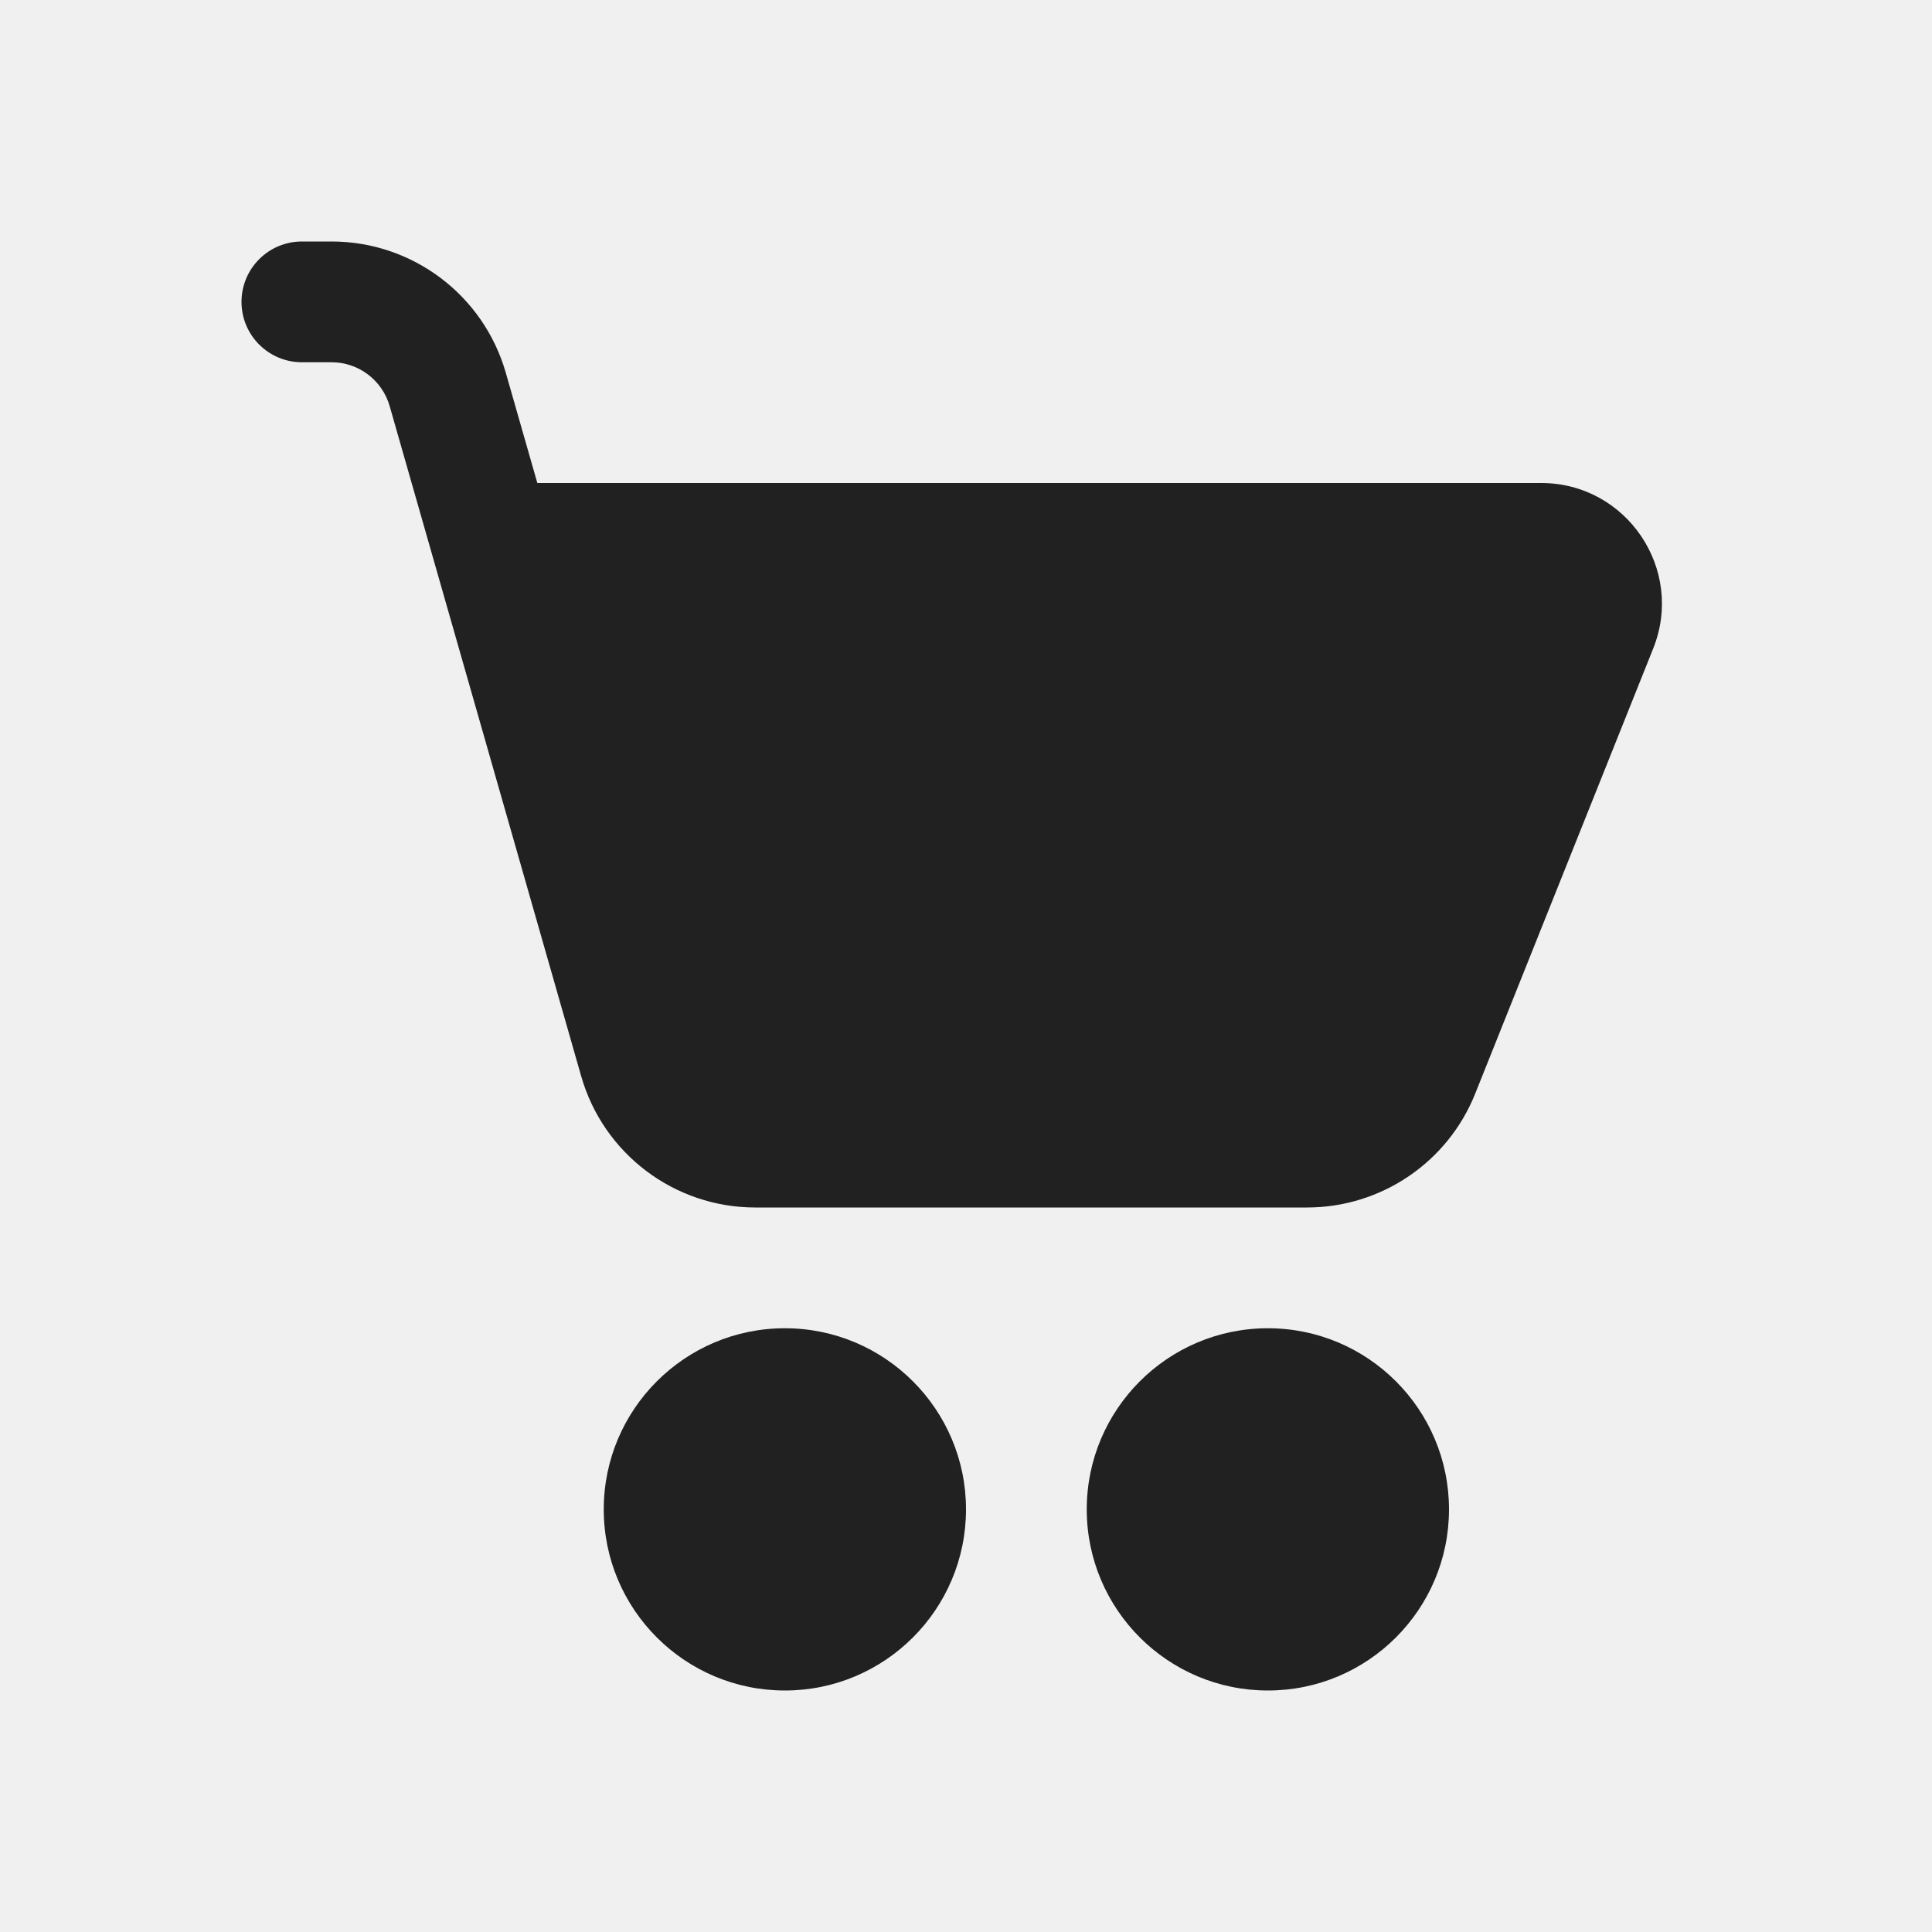
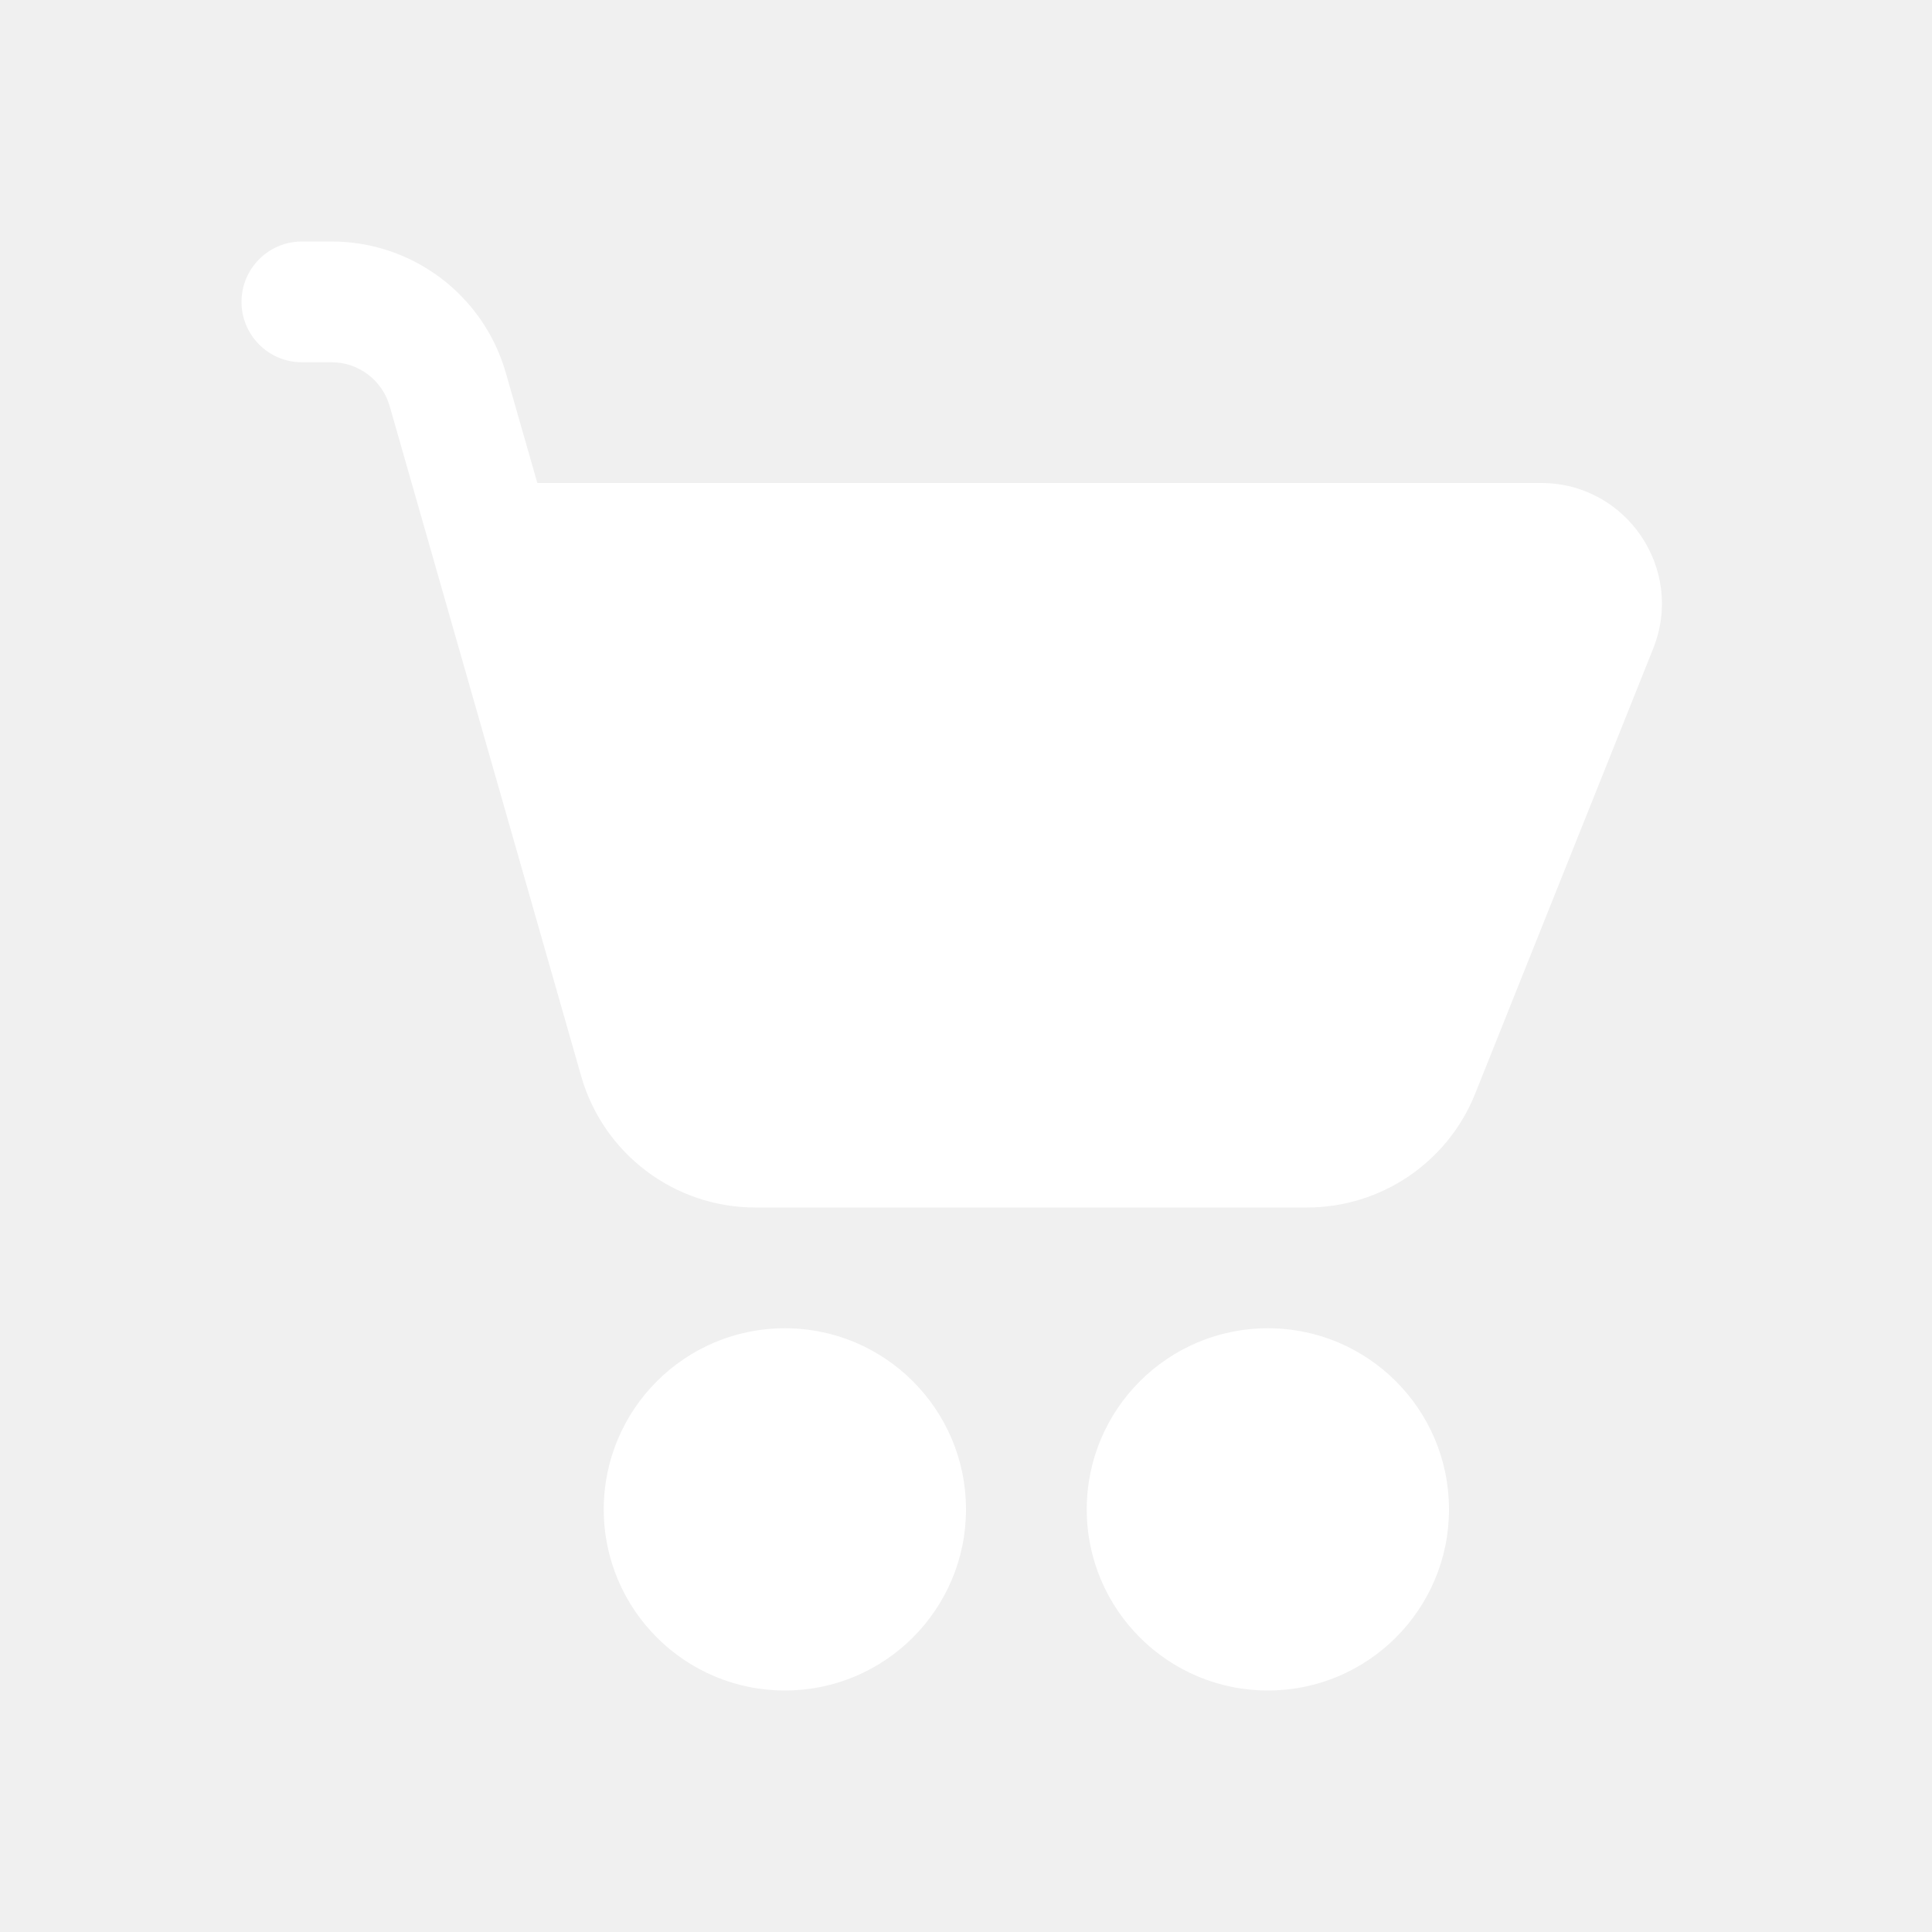
- <svg xmlns="http://www.w3.org/2000/svg" fill="none" height="16" viewBox="0 0 16 16" width="16">
-   <g fill="#212121">
+ <svg xmlns="http://www.w3.org/2000/svg" fill="none" viewBox="0 0 16 16">
+   <g fill="#ffffff">
    <path d="m2.5 2c-.276 0-.5.224-.5.5s.224.5.5.5h.246c.223 0 .419.148.481.363l1.586 5.549c.184.644.773 1.088 1.442 1.088h4.569c.613 0 1.165-.373 1.393-.943l1.474-3.686c.263-.657-.221-1.371-.928-1.371h-8.313l-.261-.912c-.184-.644-.773-1.088-1.442-1.088z" />
    <path d="m6.5 14c.828 0 1.5-.672 1.5-1.5s-.672-1.5-1.5-1.5-1.5.672-1.5 1.5.672 1.5 1.5 1.5z" />
    <path d="m10.5 14c.828 0 1.5-.672 1.5-1.5s-.672-1.5-1.5-1.5c-.828 0-1.5.672-1.5 1.5s.672 1.5 1.5 1.5z" />
  </g>
</svg>
